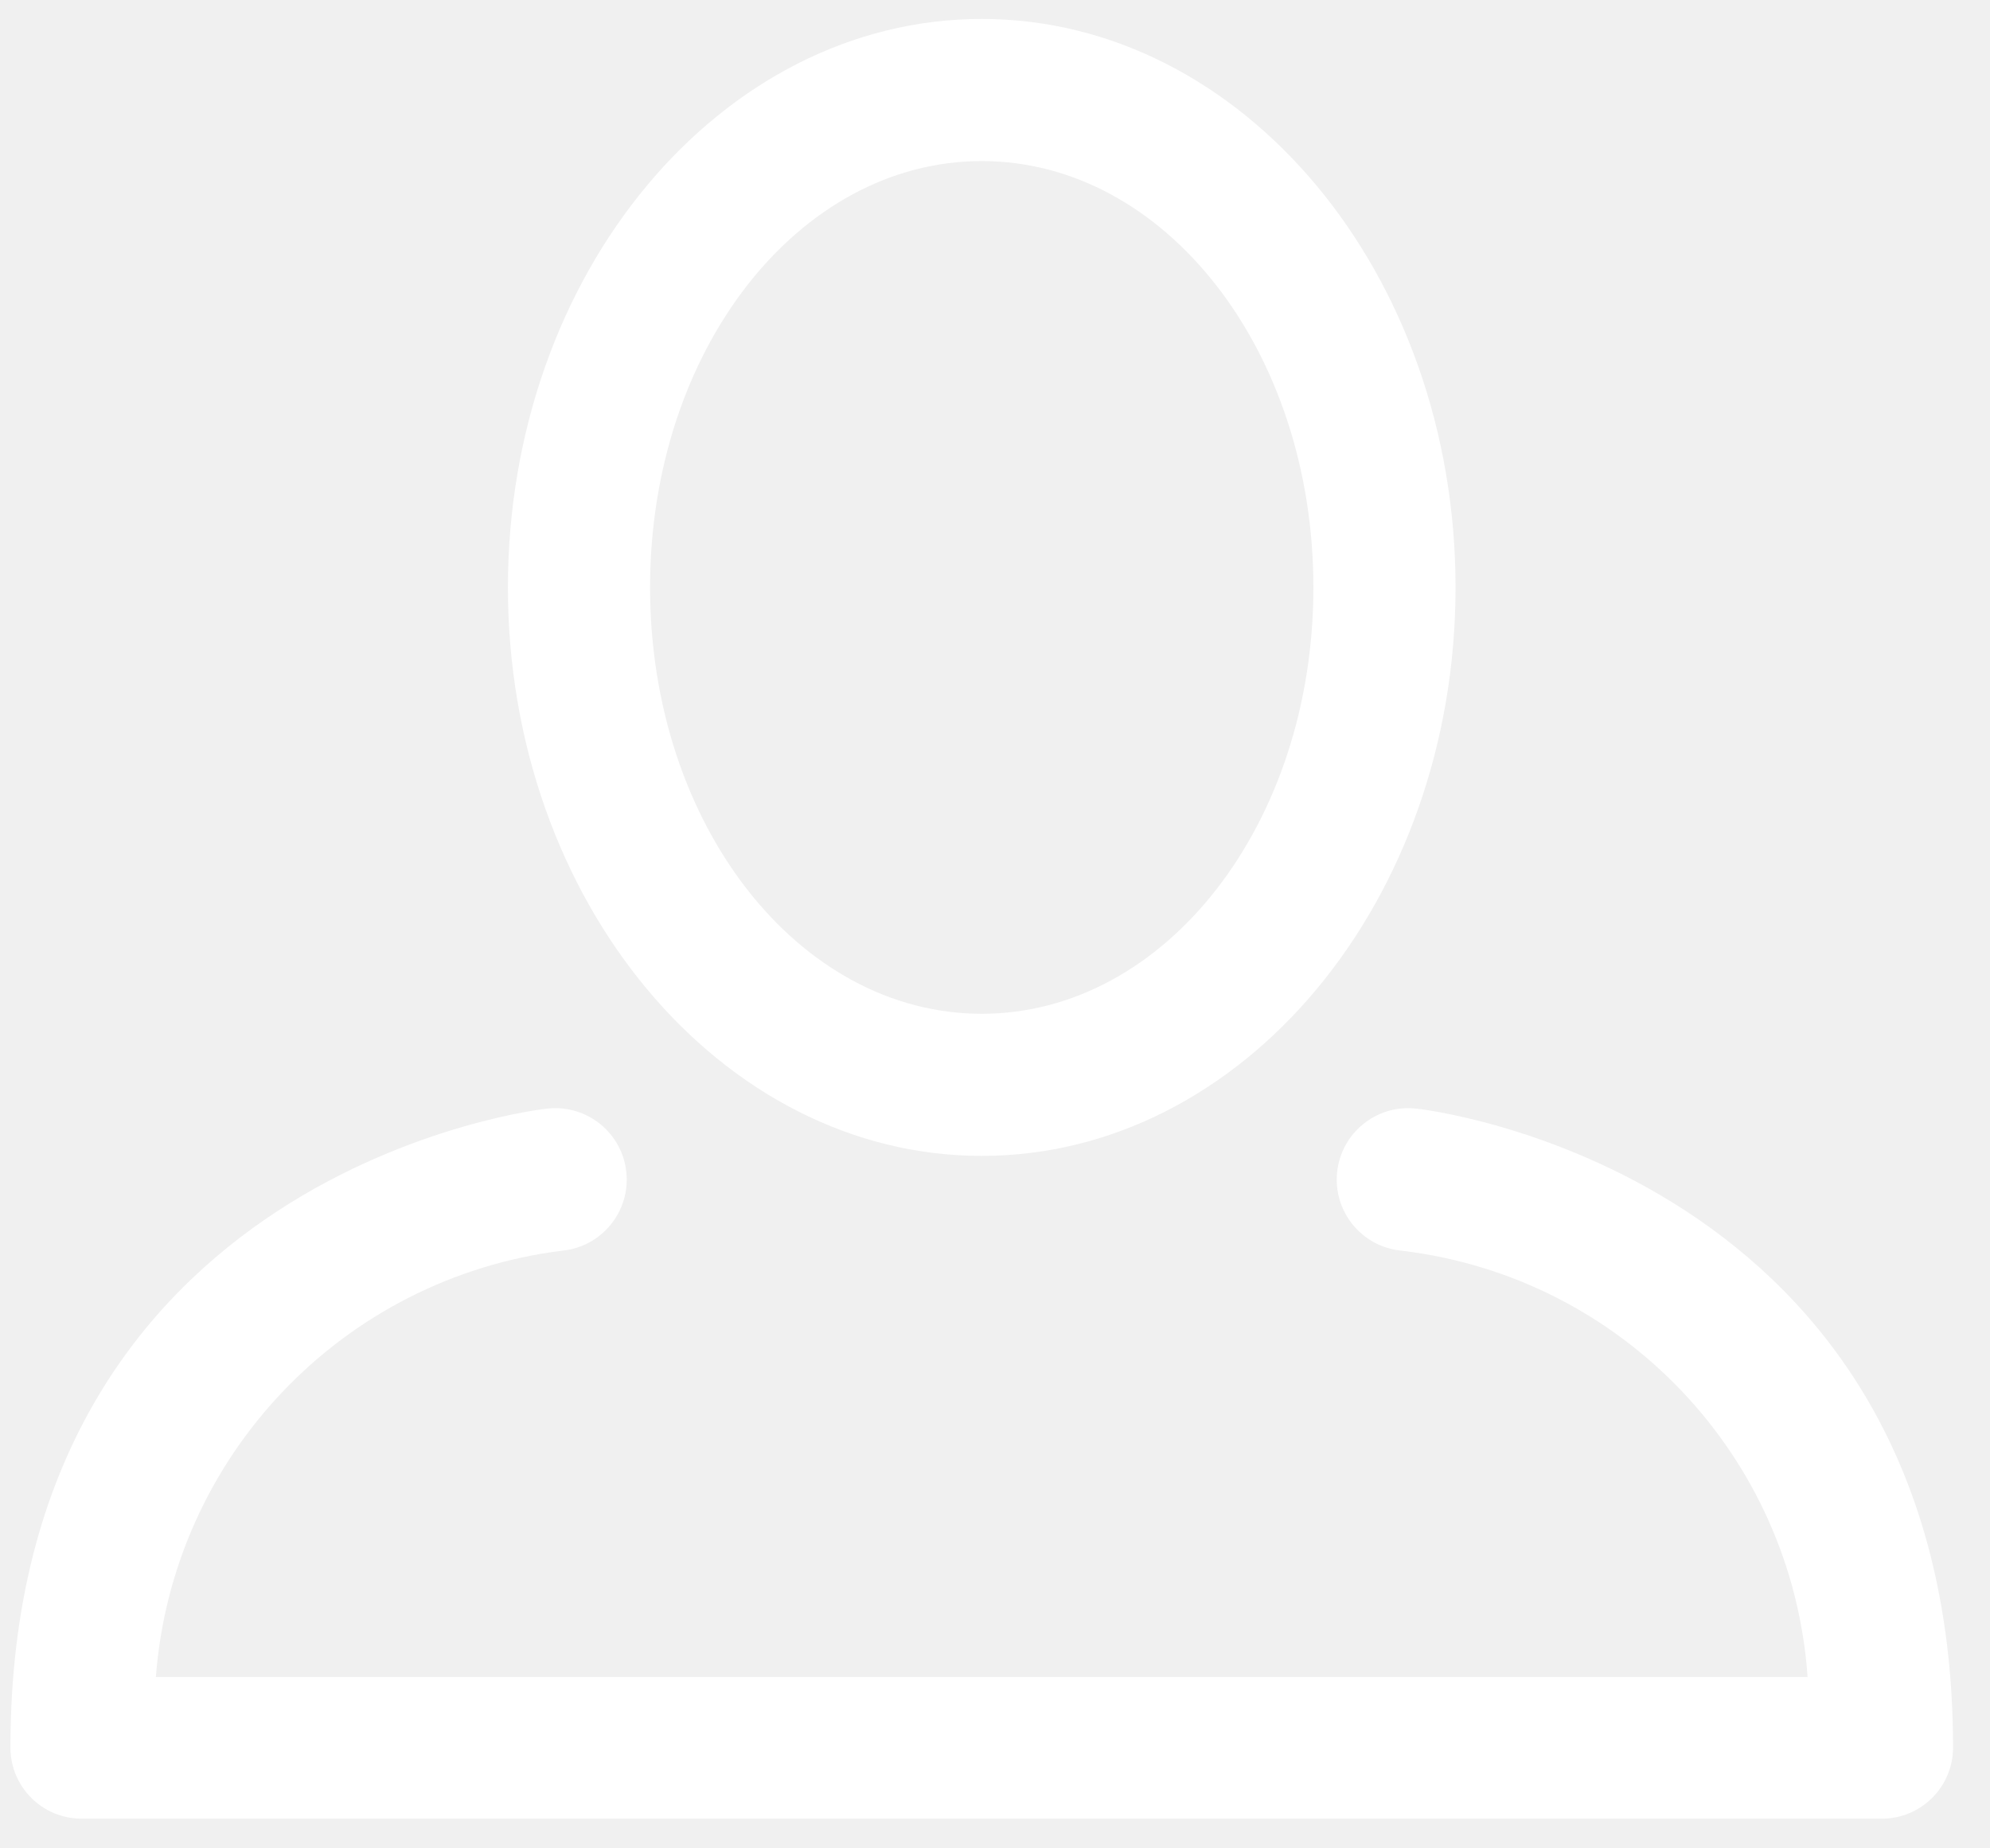
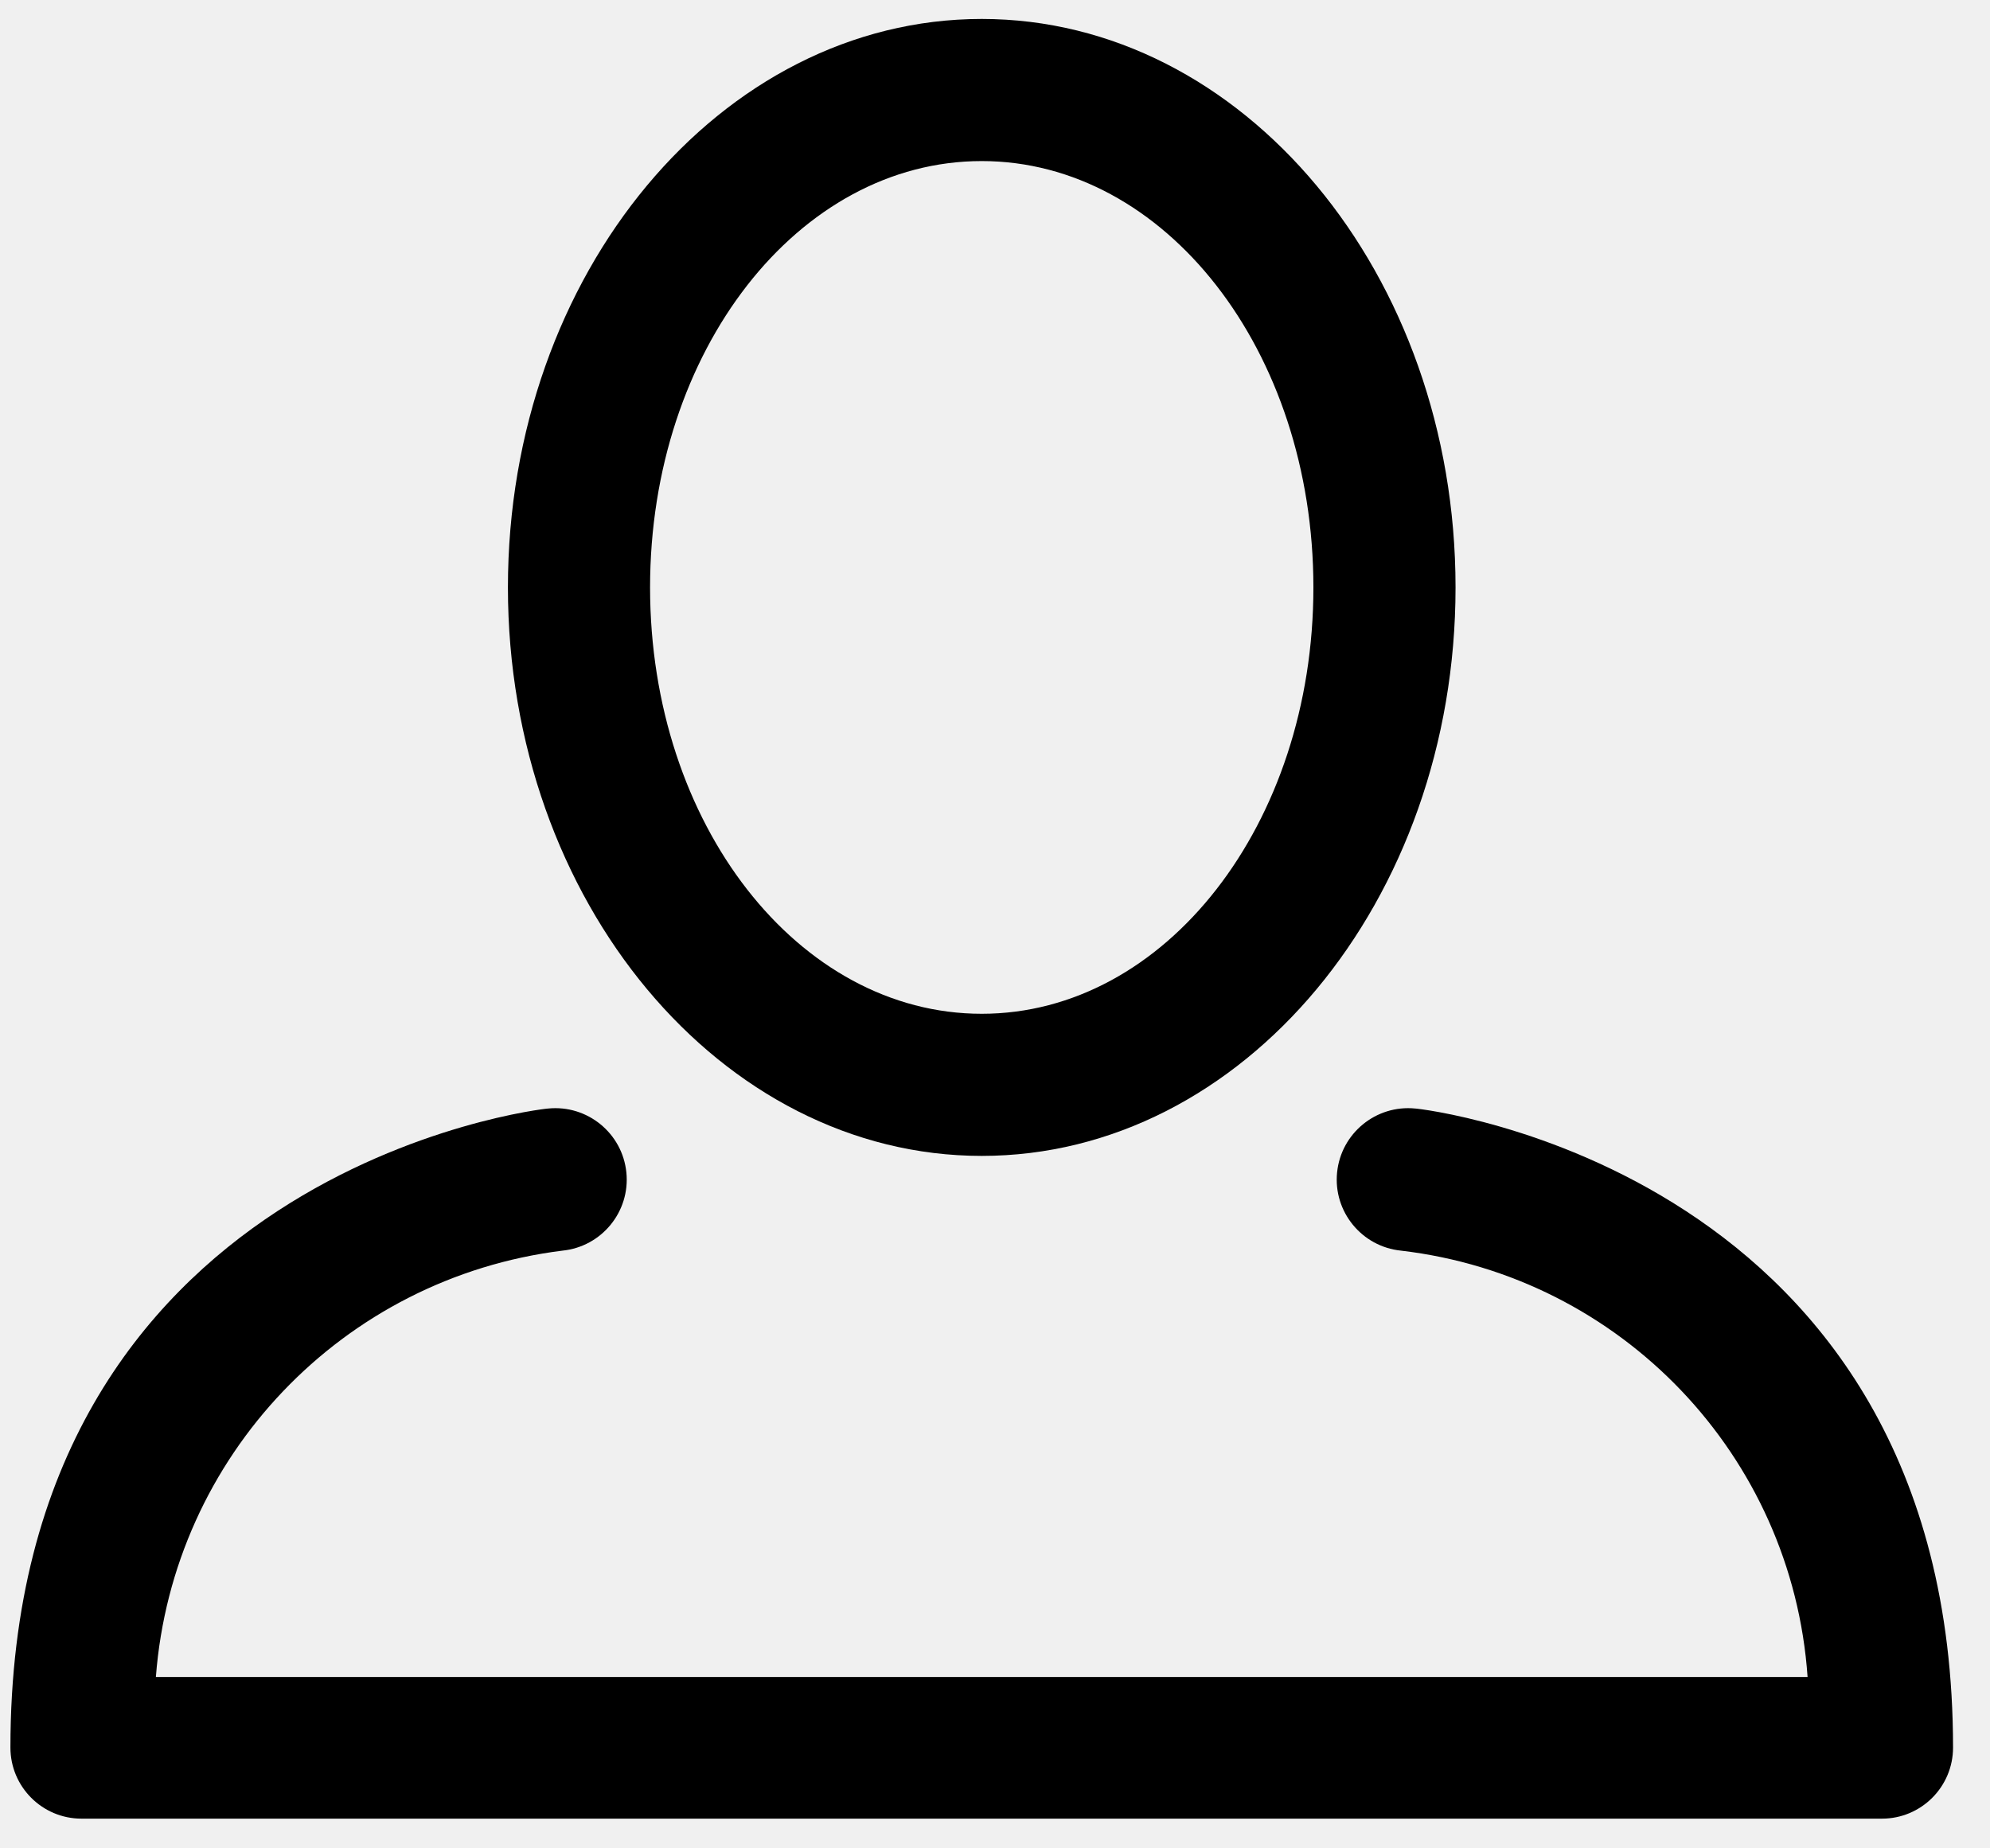
<svg xmlns="http://www.w3.org/2000/svg" width="42px" height="39px" viewBox="0 0 42 39" version="1.1">
  <defs />
  <g id="Page-1" stroke="none" stroke-width="1" fill="none" fill-rule="evenodd">
-     <g id="250-icons-48x48px" transform="translate(-172, -295)" fill="#fff">
+     <g id="250-icons-48x48px" transform="translate(-172, -295)" fill="#000">
      <g id="User" transform="translate(172, 295)">
        <path d="M20.72,24.4 C26.23,24.4 30.72,19.02 30.72,12.4 C30.72,5.78 26.23,0.4 20.72,0.4 C15.21,0.4 10.72,5.78 10.72,12.4 C10.72,19.02 15.22,24.4 20.72,24.4 Z M20.72,3.4 C24.59,3.4 27.72,7.4 27.72,12.4 C27.72,17.4 24.59,21.4 20.72,21.4 C16.85,21.4 13.72,17.4 13.72,12.4 C13.72,7.4 16.85,3.4 20.72,3.4 Z" id="Shape" />
        <path d="M29.87,23.4 C29.042,23.317 28.303,23.922 28.22,24.75 C28.137,25.578 28.742,26.317 29.57,26.4 C34.222,26.947 37.826,30.727 38.15,35.4 L3.29,35.4 C3.644,30.741 7.233,26.977 11.87,26.4 C12.698,26.317 13.303,25.578 13.22,24.75 C13.137,23.922 12.398,23.317 11.57,23.4 C11.46,23.4 0.22,24.68 0.22,36.89 C0.22,37.718 0.892,38.39 1.72,38.39 L39.72,38.39 C40.548,38.39 41.22,37.718 41.22,36.89 C41.22,24.68 29.98,23.4 29.87,23.4 Z" id="Shape" />
      </g>
    </g>
  </g>
</svg>
